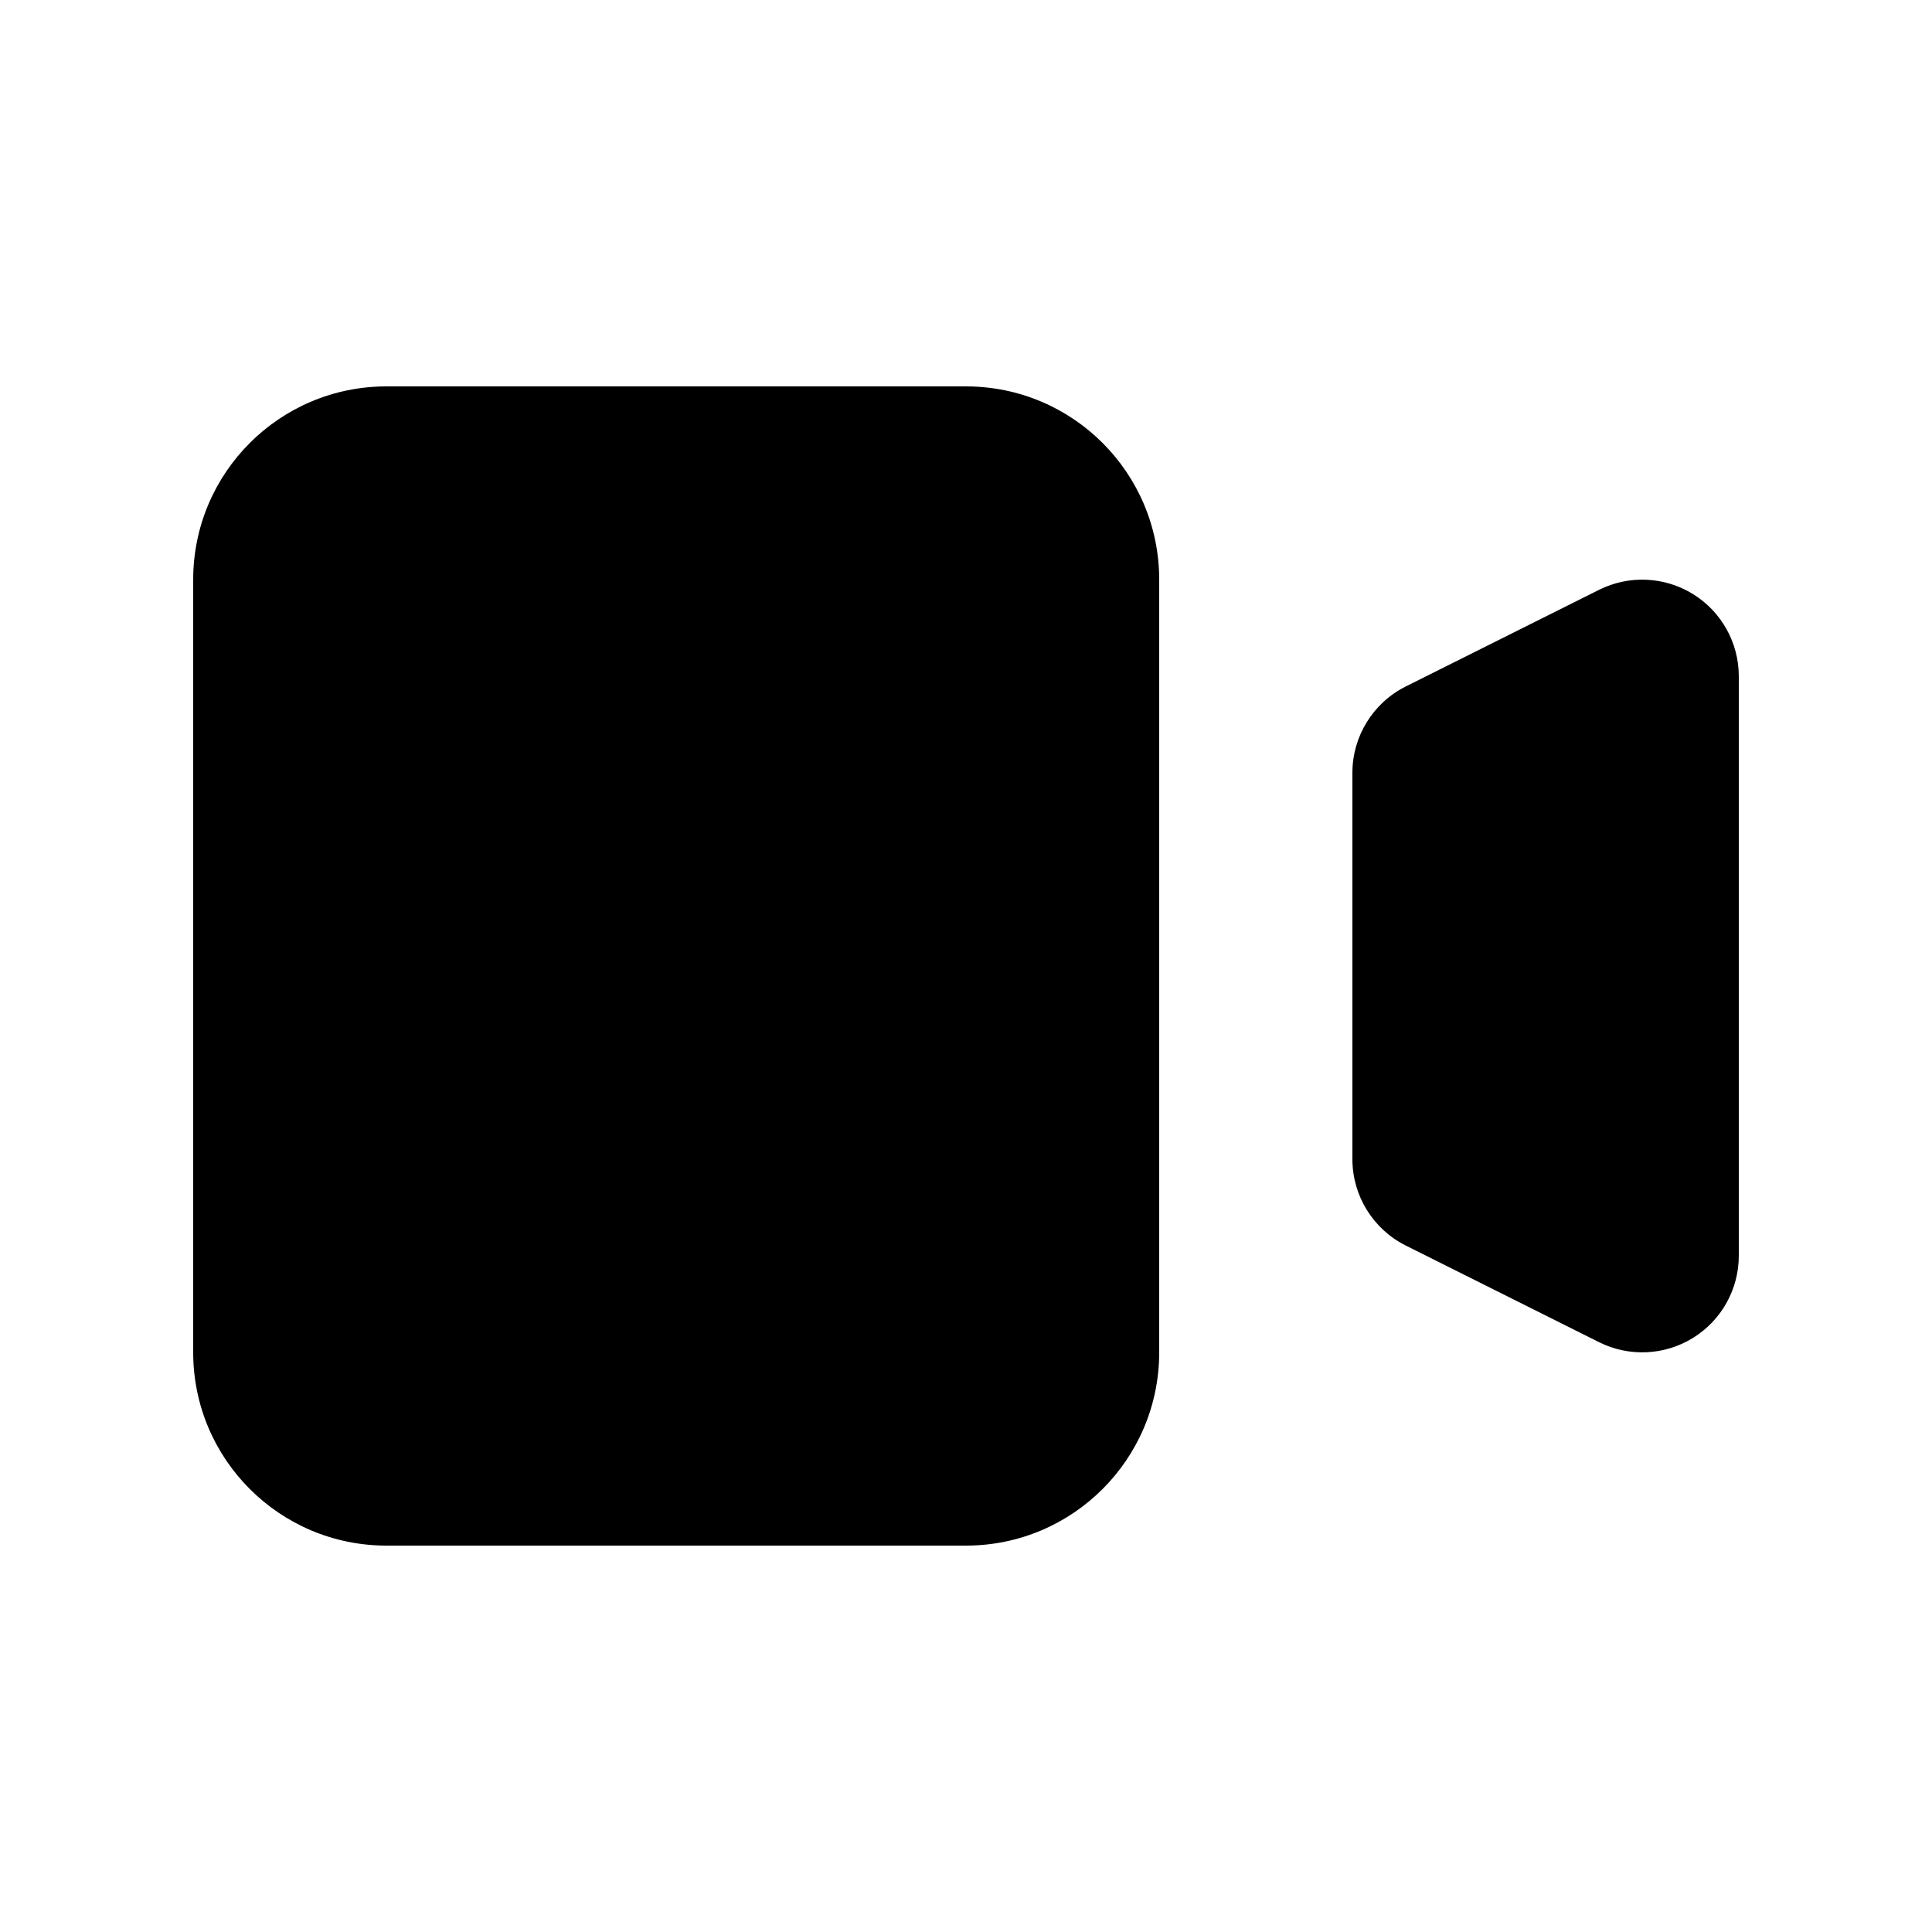
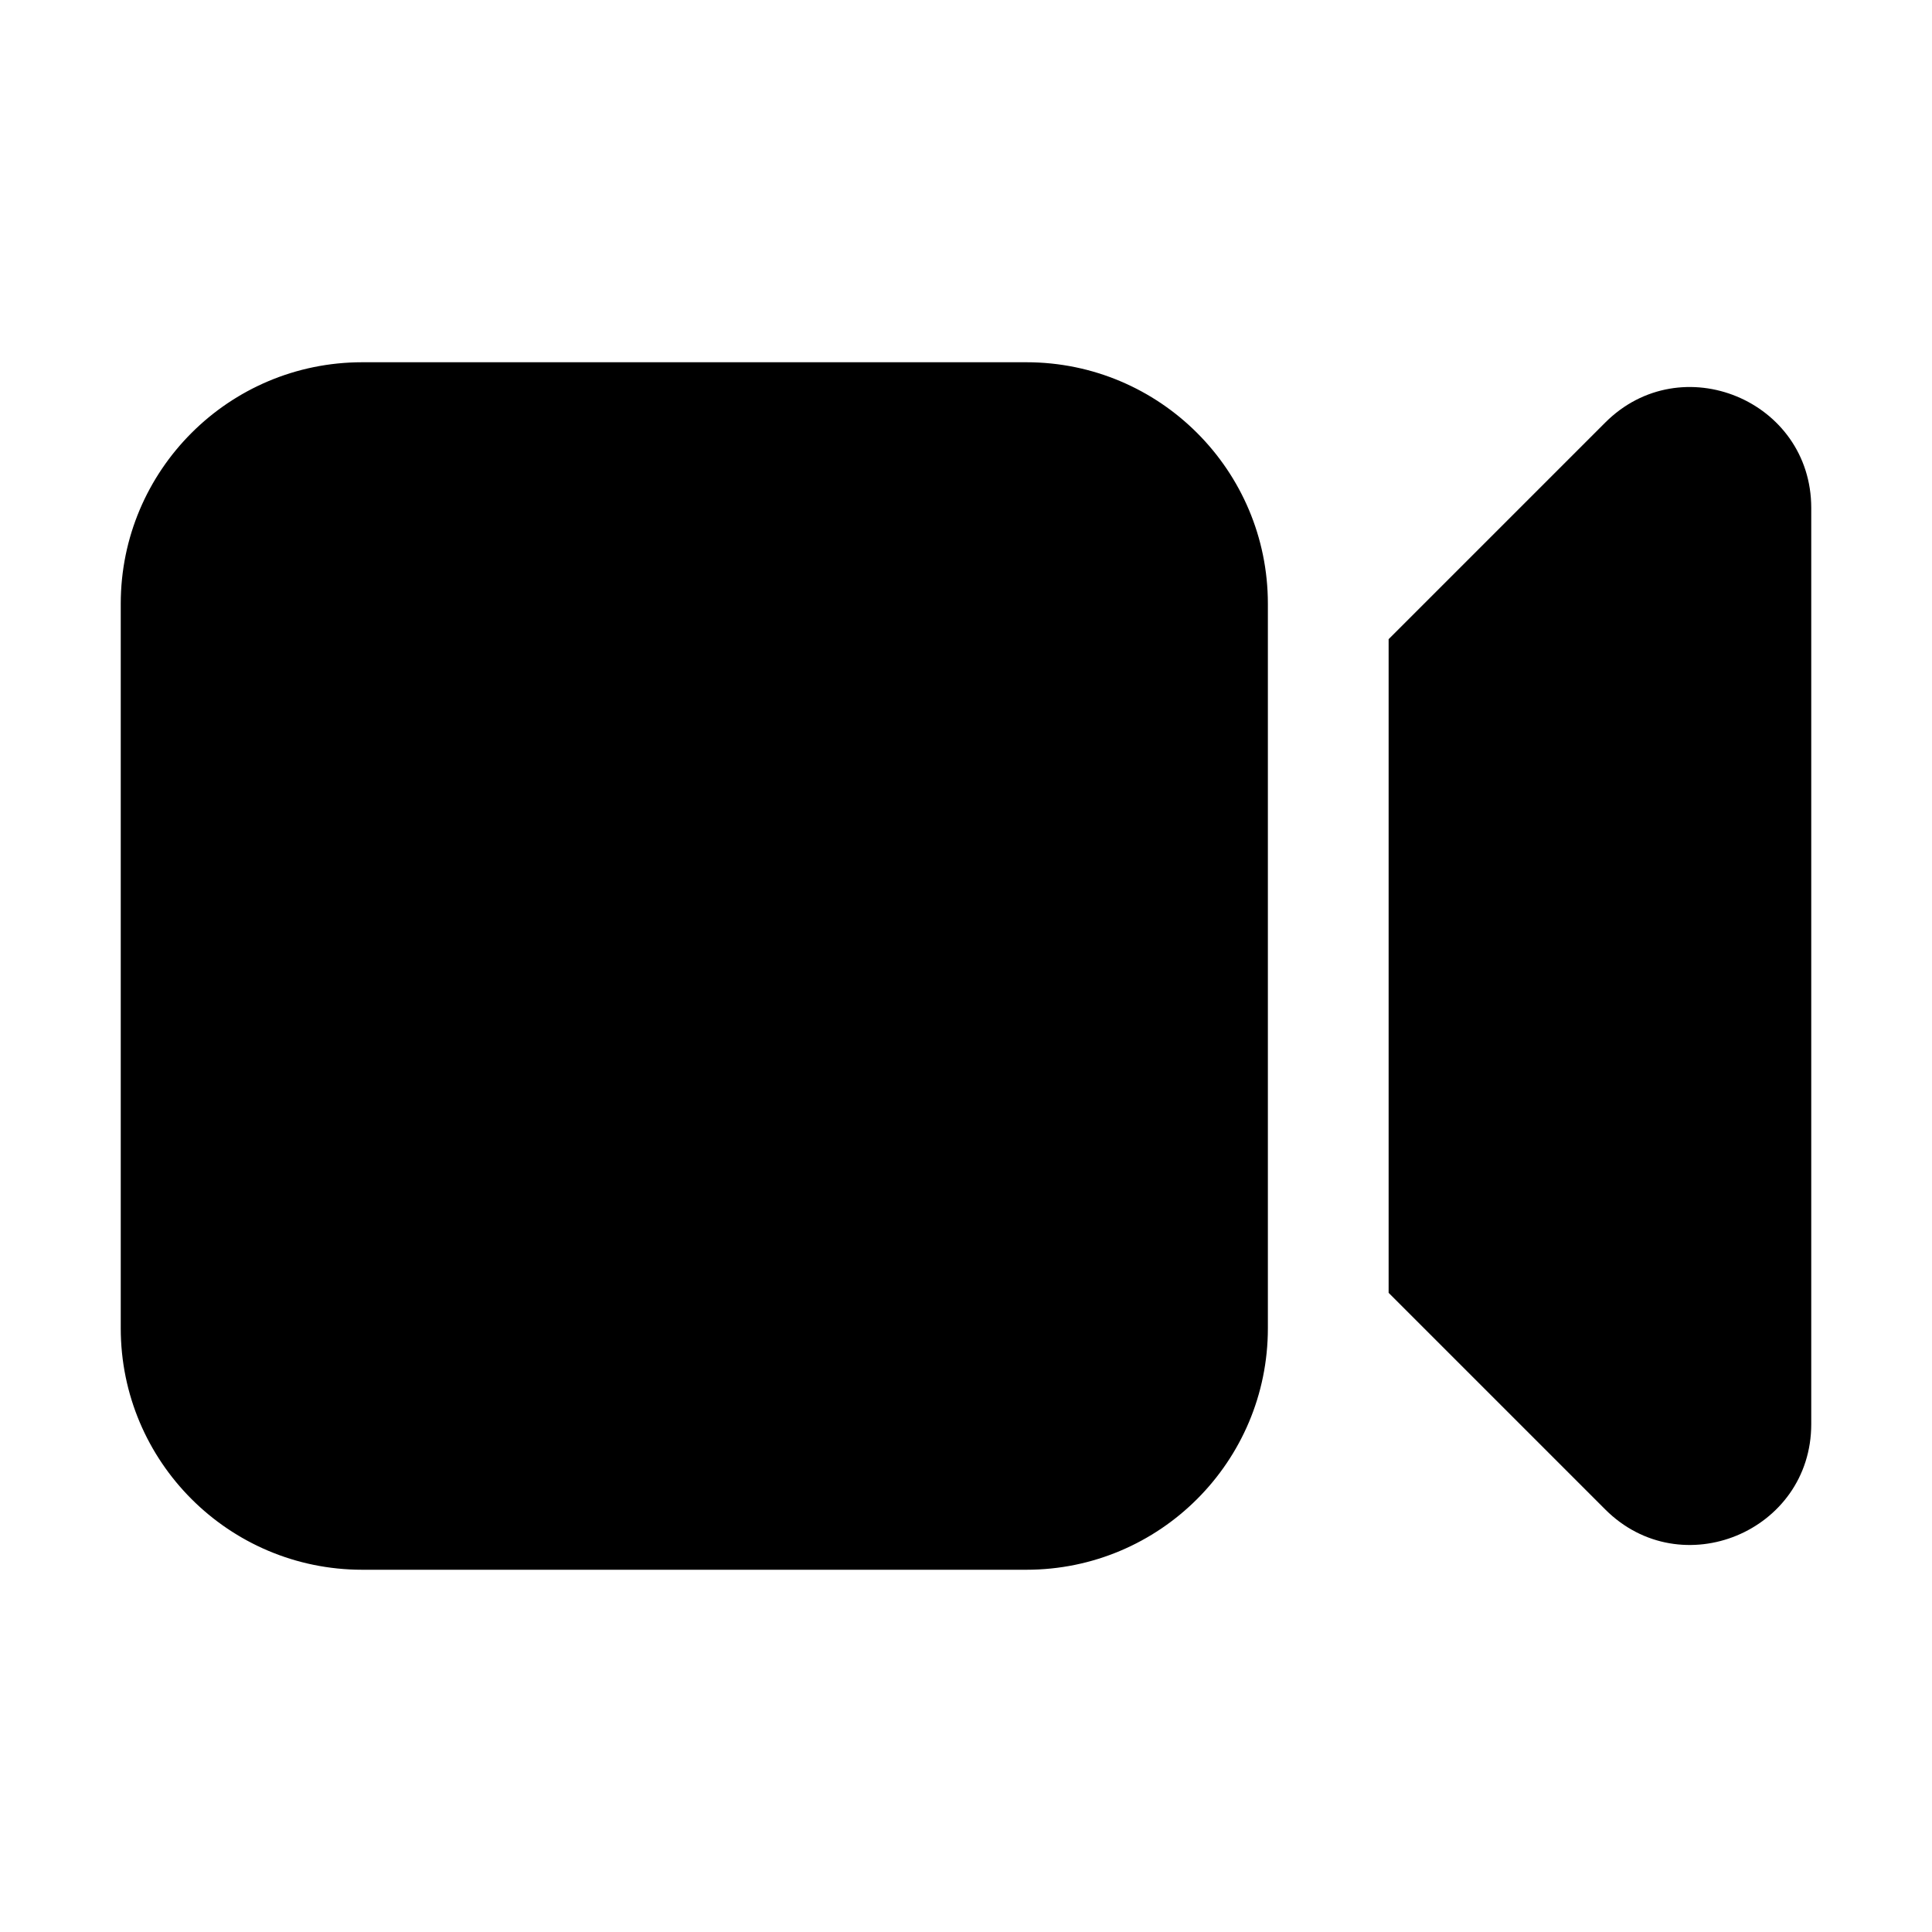
- <svg xmlns="http://www.w3.org/2000/svg" className="mr-1 w-3 h-3" fill="currentColor" viewBox="0 0 20 20">
-   <path d="M2 6a2 2 0 012-2h6a2 2 0 012 2v8a2 2 0 01-2 2H4a2 2 0 01-2-2V6zM14.553 7.106A1 1 0 0014 8v4a1 1 0 00.553.894l2 1A1 1 0 0018 13V7a1 1 0 00-1.447-.894l-2 1z">
-   </path>
+ <svg xmlns="http://www.w3.org/2000/svg" viewBox="0 0 24 24" fill="currentColor" class="size-6">
+   <path d="M4.5 4.5a3 3 0 0 0-3 3v9a3 3 0 0 0 3 3h8.25a3 3 0 0 0 3-3v-9a3 3 0 0 0-3-3H4.5ZM19.94 18.75l-2.69-2.69V7.94l2.69-2.69c.944-.945 2.56-.276 2.56 1.06v11.38c0 1.336-1.616 2.005-2.56 1.06Z" />
</svg>
